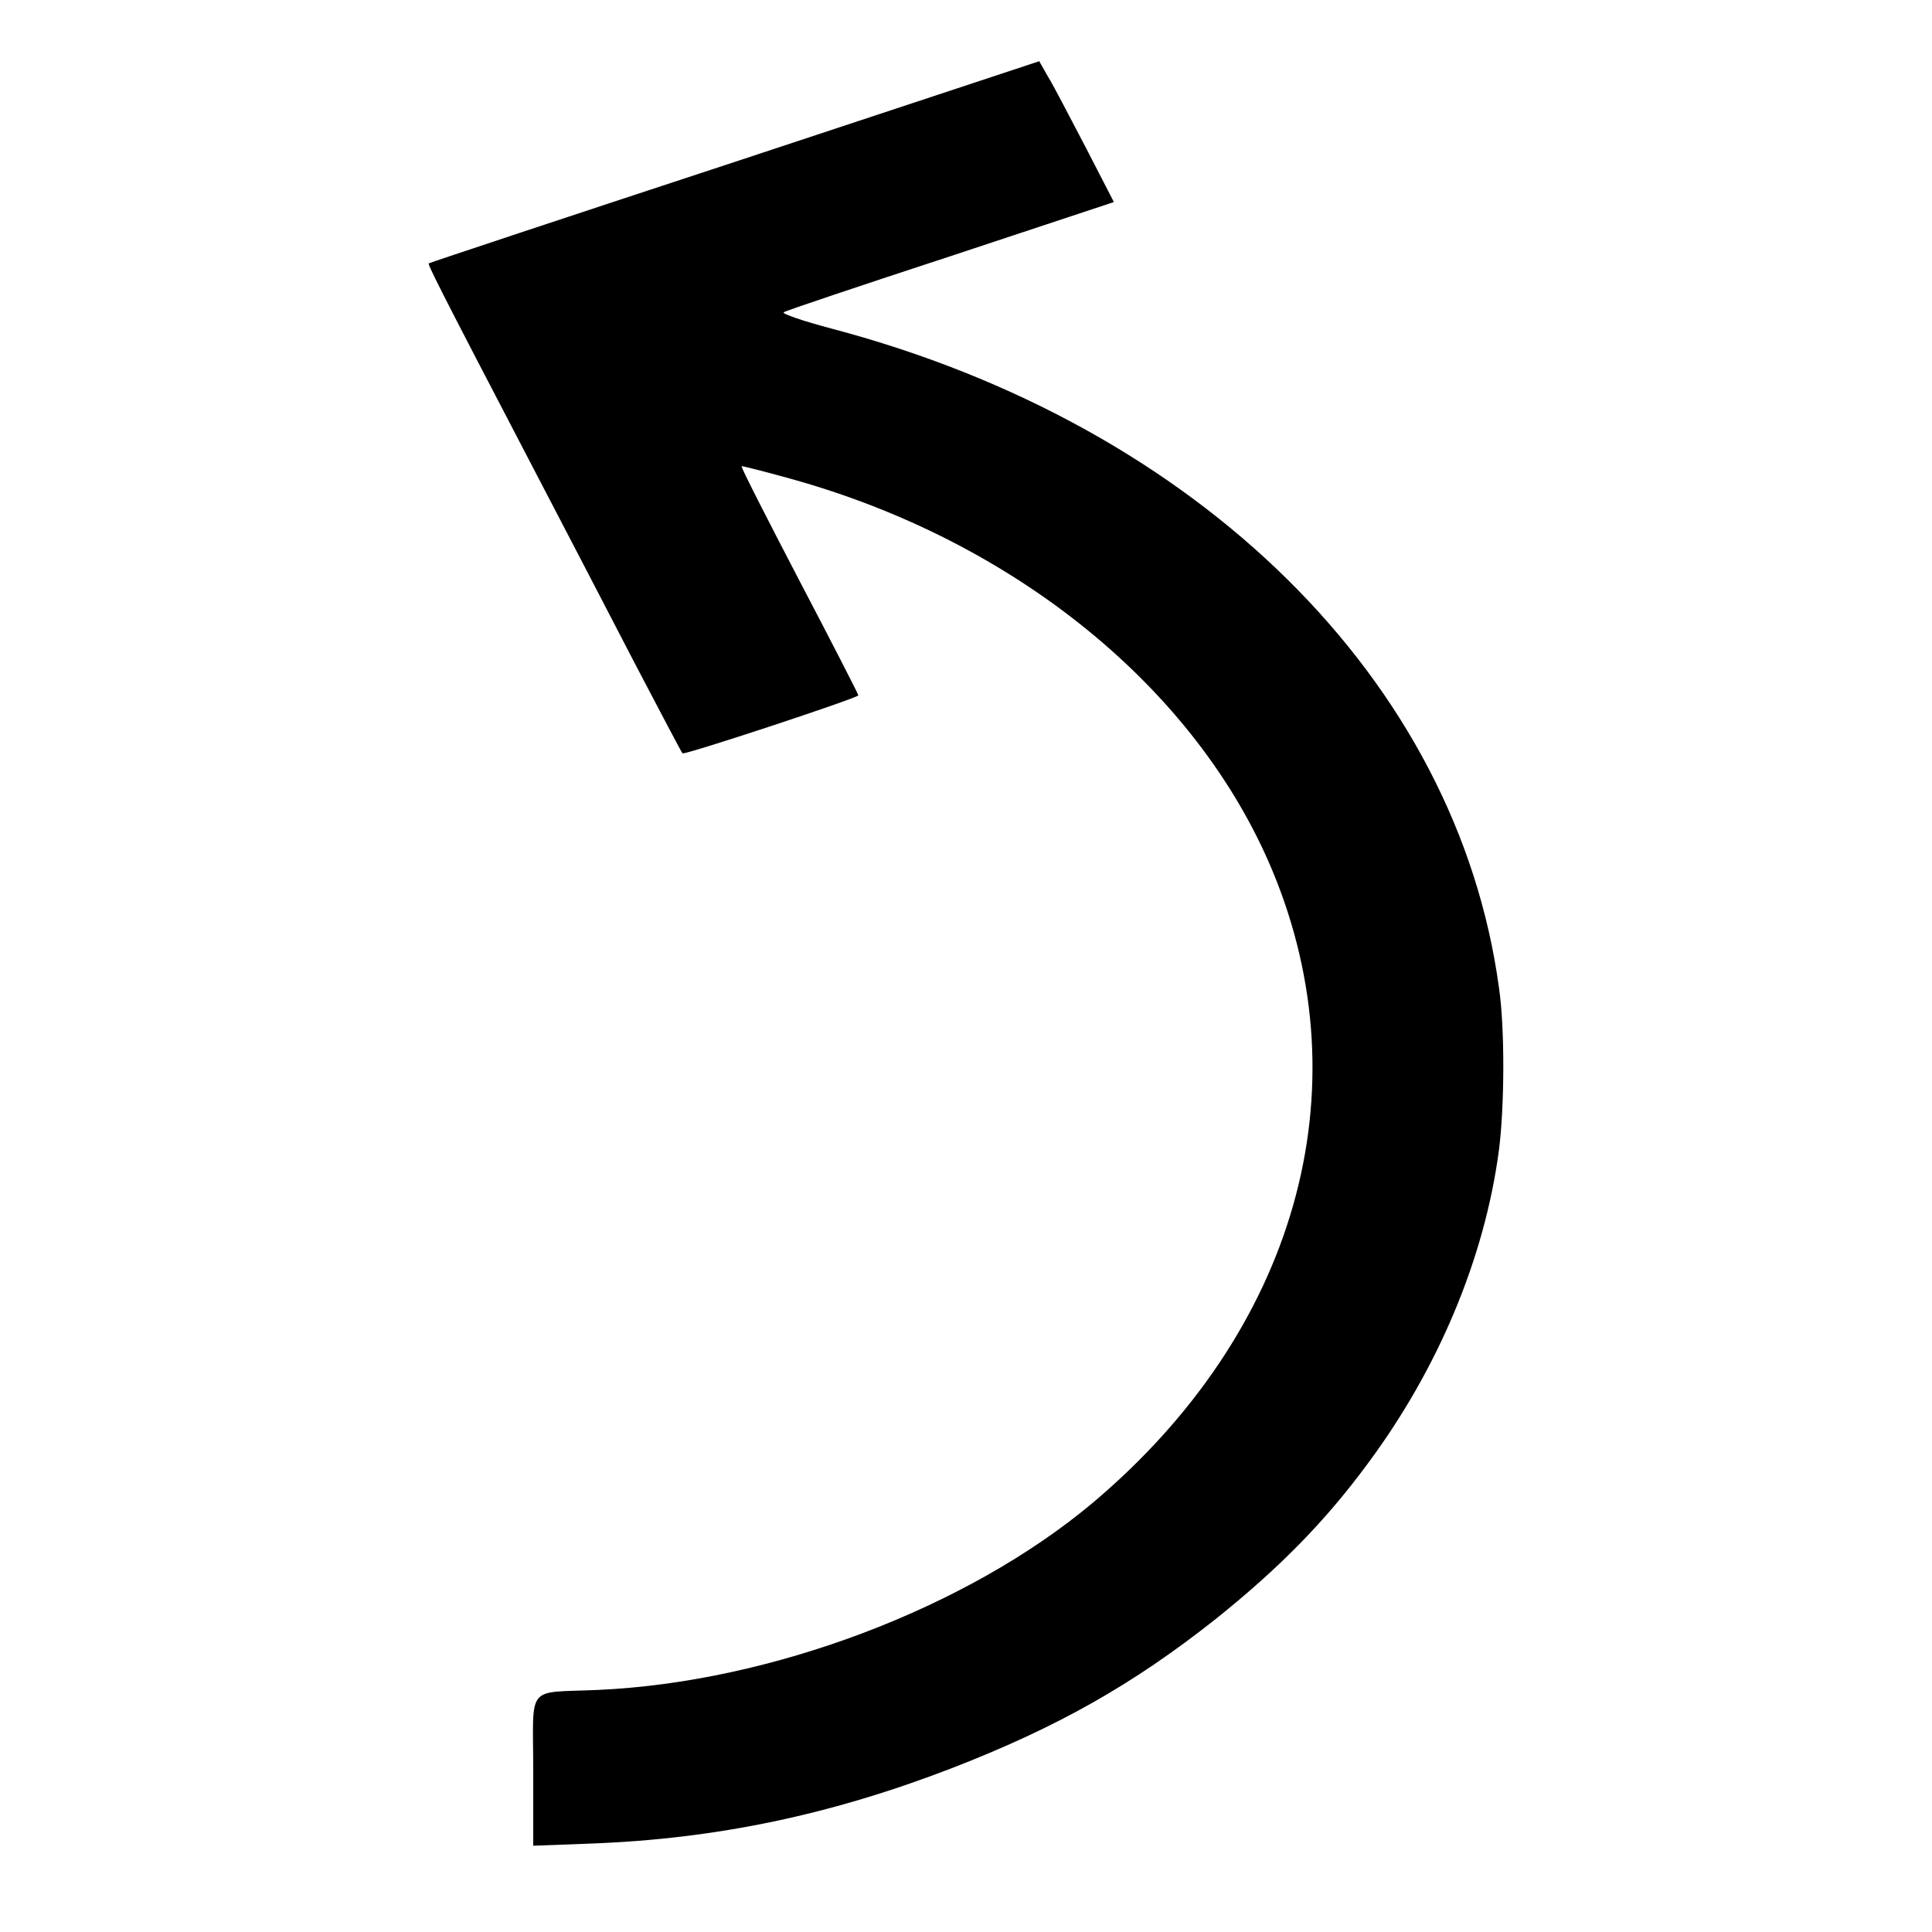
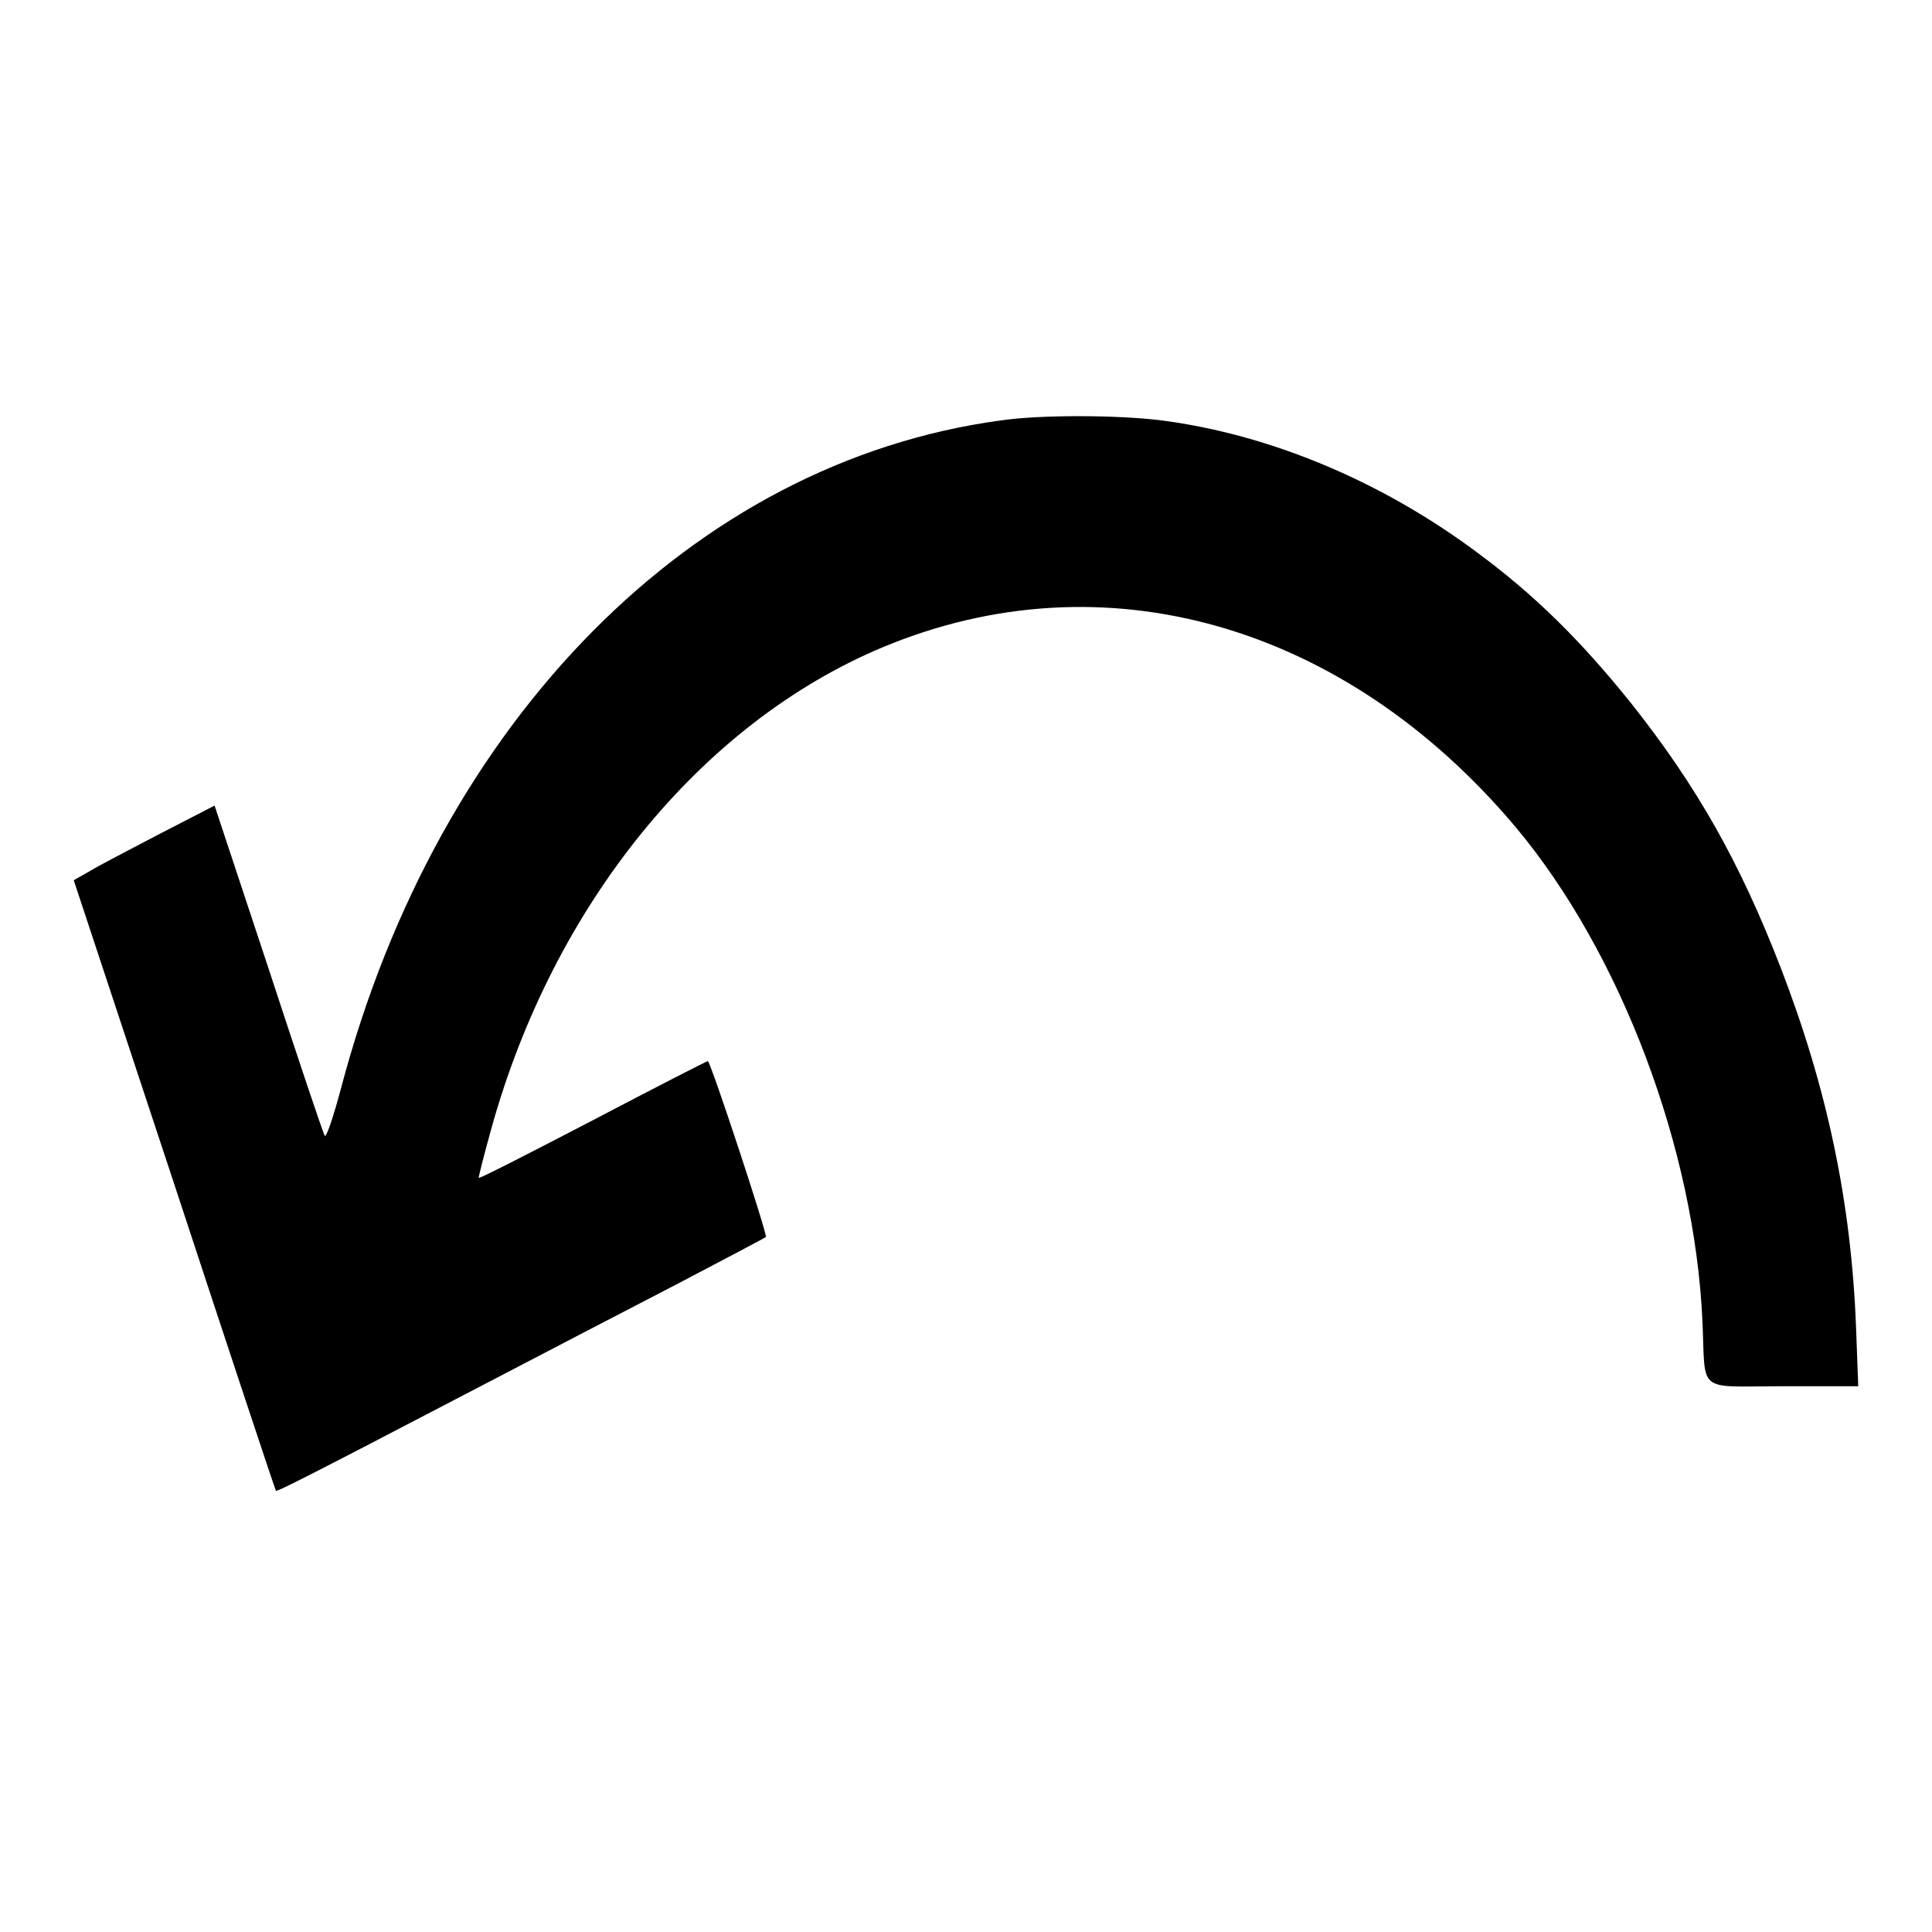
<svg xmlns="http://www.w3.org/2000/svg" width="5000" height="5000">
-   <path transform="rotate(-90 2500 2467.58)" stroke="null" fill="#000000" d="m1992.472,3846.992c-280.439,-36.739 -568.432,-157.621 -814.878,-341.315c-149.19,-110.216 -268.164,-227.544 -399.413,-391.09c-169.963,-214.507 -280.439,-410.052 -386.194,-682.631c-120.863,-312.872 -183.182,-609.153 -195.457,-932.692l-5.665,-151.696l194.513,0c226.617,0 200.179,-21.332 208.677,167.102c19.829,447.976 211.51,955.209 483.45,1279.932c442.848,526.194 1066.046,703.963 1637.31,465.753c471.175,-196.73 853.592,-667.224 1014.113,-1247.934c18.885,-67.552 33.048,-124.438 32.104,-125.623c-1.888,-2.37 -134.082,65.182 -295.547,149.325c-160.521,84.144 -294.603,152.881 -297.435,152.881c-6.61,0 -154.855,-449.161 -150.134,-455.087c1.888,-2.37 103.866,-55.701 225.673,-119.697c121.807,-62.812 357.867,-186.064 524.053,-272.578c465.51,-242.95 516.499,-267.838 518.387,-264.282c1.888,2.37 119.918,357.907 262.498,791.662l260.61,788.107l-39.658,22.517c-20.773,13.036 -102.922,55.701 -182.238,97.18l-142.58,73.478l-139.747,-421.904c-76.483,-233.469 -141.636,-427.829 -145.413,-432.57c-3.777,-5.926 -22.662,49.775 -42.491,124.438c-251.168,950.468 -911.191,1618.878 -1706.24,1726.724c-104.811,15.407 -306.878,14.221 -418.298,0z" />
+   <path transform="rotate(-180 2500 2467.58)" stroke="null" fill="#000000" d="m1992.472,3846.992c-280.439,-36.739 -568.432,-157.621 -814.878,-341.315c-149.19,-110.216 -268.164,-227.544 -399.413,-391.09c-169.963,-214.507 -280.439,-410.052 -386.194,-682.631c-120.863,-312.872 -183.182,-609.153 -195.457,-932.692l-5.665,-151.696l194.513,0c226.617,0 200.179,-21.332 208.677,167.102c19.829,447.976 211.51,955.209 483.45,1279.932c442.848,526.194 1066.046,703.963 1637.31,465.753c471.175,-196.73 853.592,-667.224 1014.113,-1247.934c18.885,-67.552 33.048,-124.438 32.104,-125.623c-1.888,-2.37 -134.082,65.182 -295.547,149.325c-160.521,84.144 -294.603,152.881 -297.435,152.881c-6.61,0 -154.855,-449.161 -150.134,-455.087c1.888,-2.37 103.866,-55.701 225.673,-119.697c121.807,-62.812 357.867,-186.064 524.053,-272.578c465.51,-242.95 516.499,-267.838 518.387,-264.282c1.888,2.37 119.918,357.907 262.498,791.662l260.61,788.107l-39.658,22.517c-20.773,13.036 -102.922,55.701 -182.238,97.18l-142.58,73.478l-139.747,-421.904c-76.483,-233.469 -141.636,-427.829 -145.413,-432.57c-3.777,-5.926 -22.662,49.775 -42.491,124.438c-251.168,950.468 -911.191,1618.878 -1706.24,1726.724c-104.811,15.407 -306.878,14.221 -418.298,0z" />
</svg>
